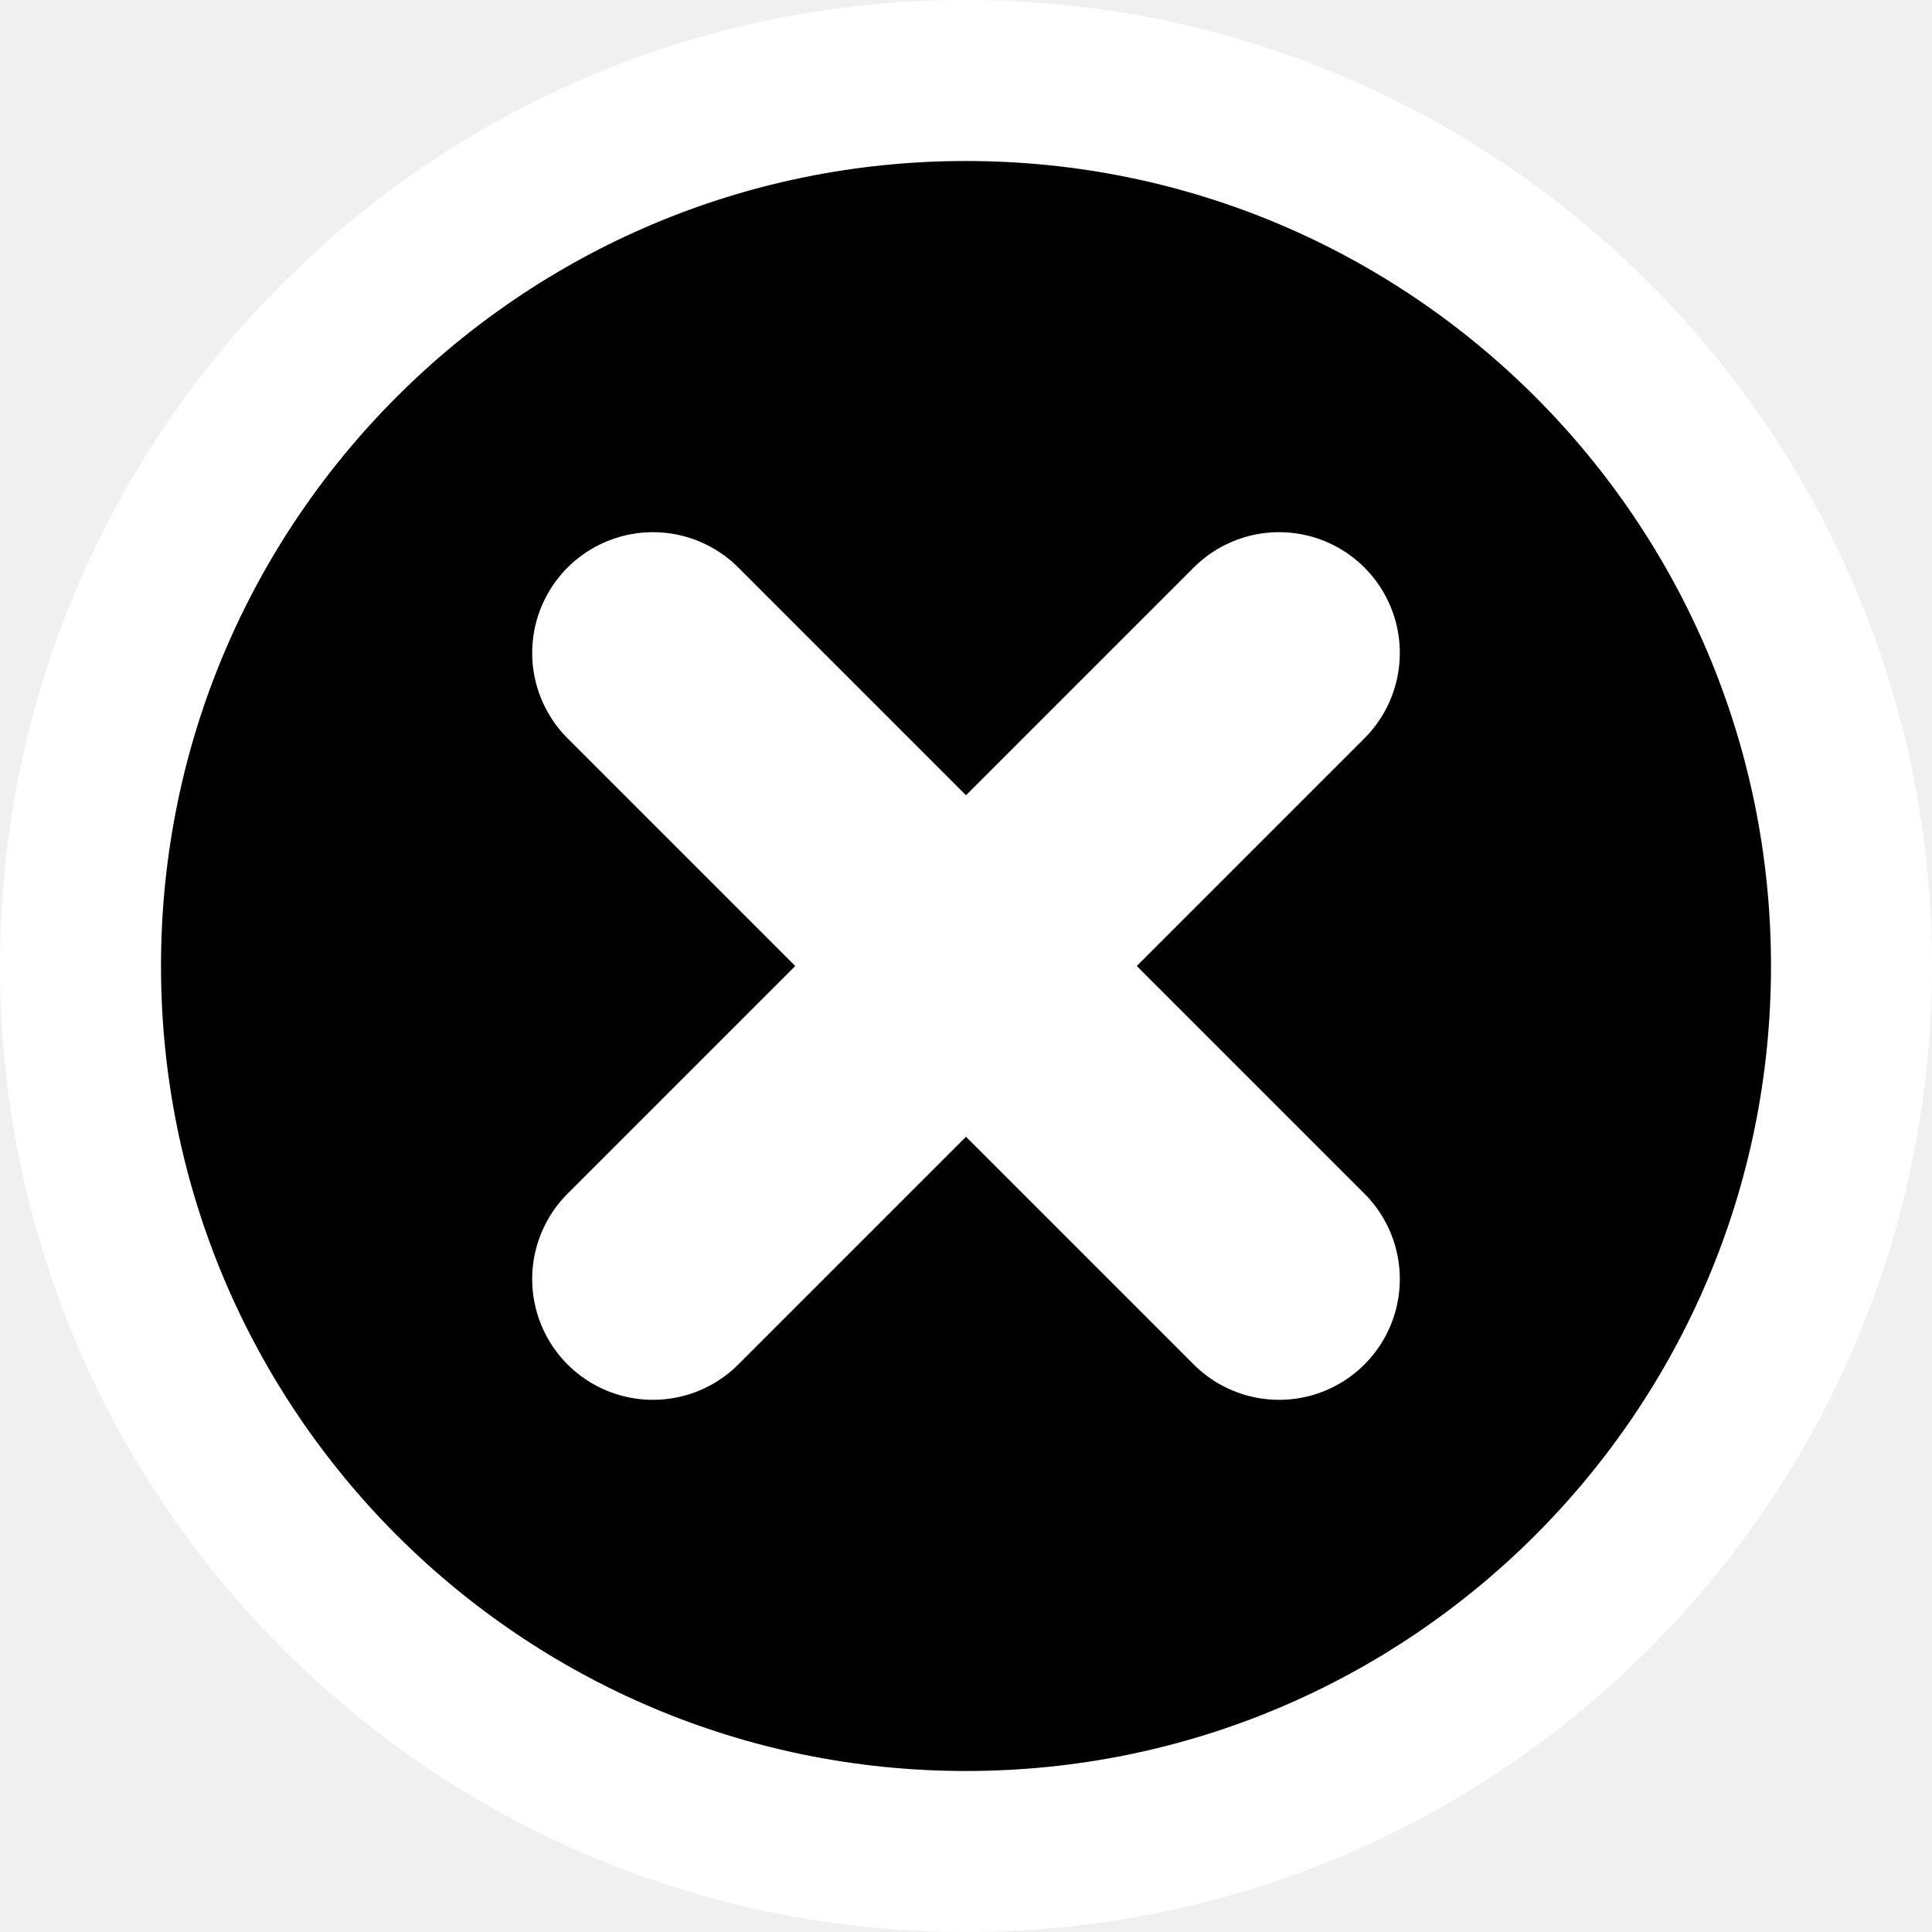
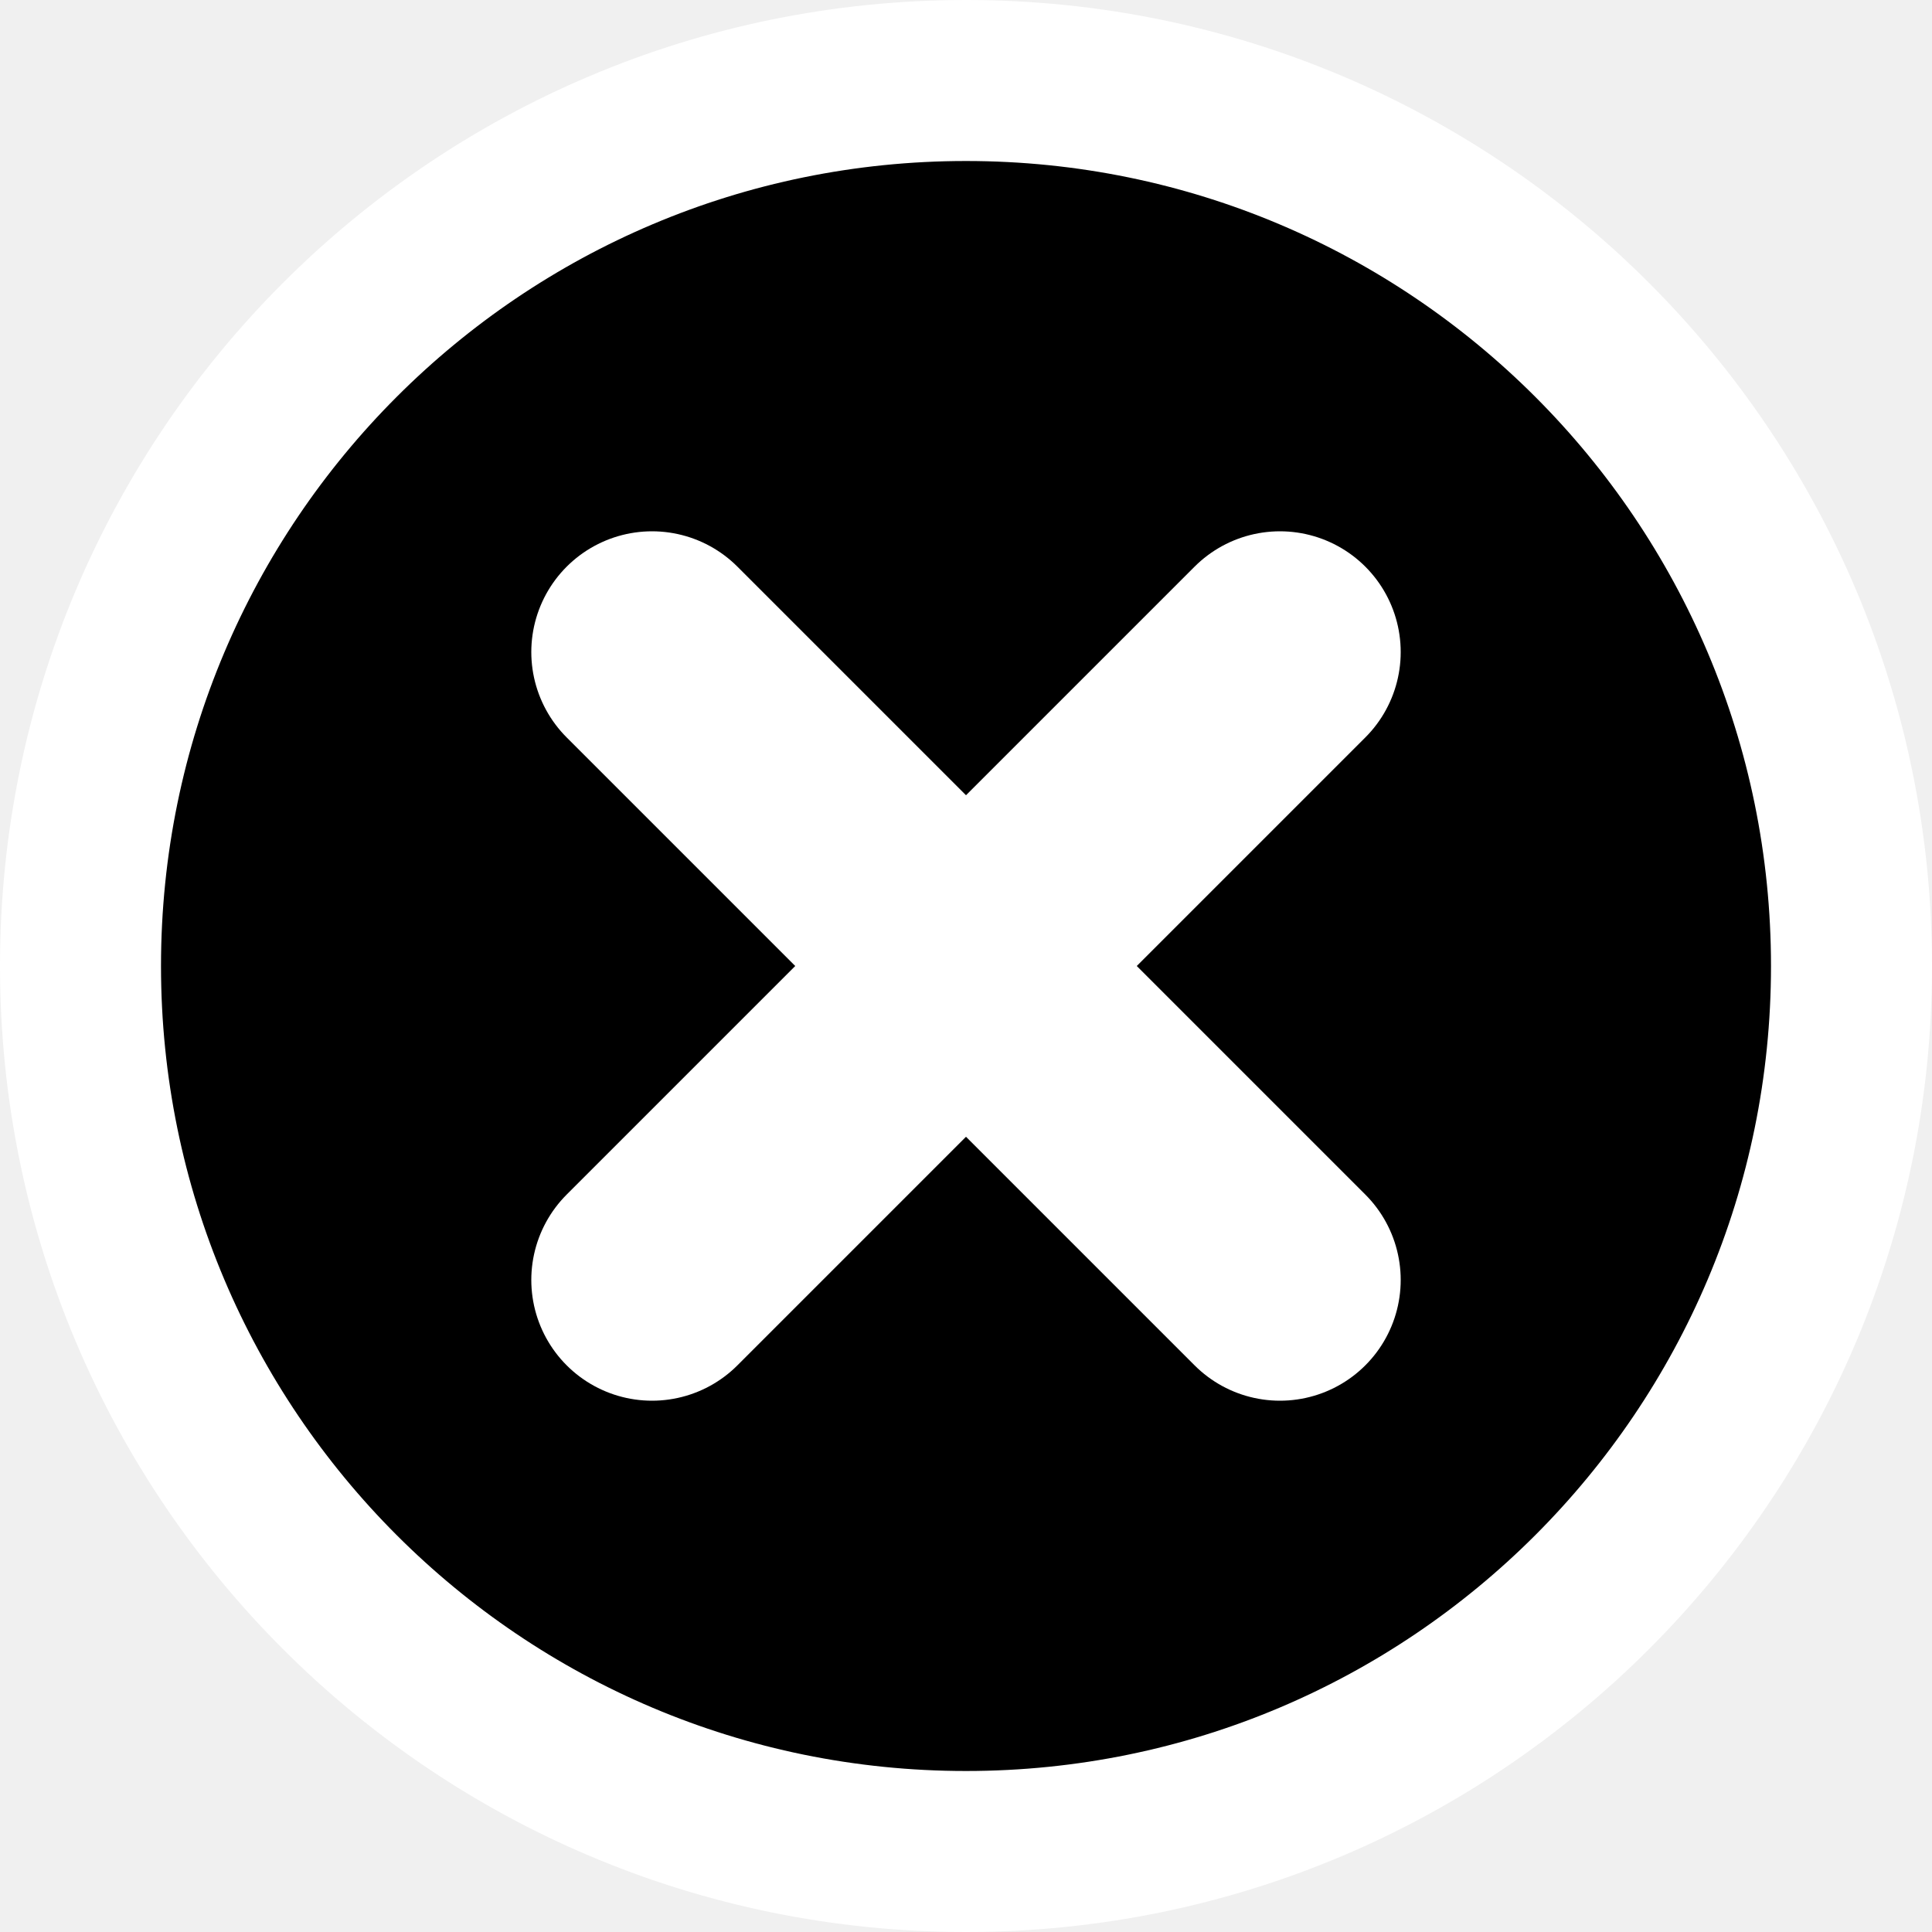
- <svg xmlns="http://www.w3.org/2000/svg" width="48" height="48" id="svg2" version="1.0">
-   <defs id="defs4" />
-   <g id="layer1">
-     <path style="fill:#000000;fill-opacity:1;stroke:#ffffff;stroke-width:4;stroke-linecap:round;stroke-linejoin:round;stroke-miterlimit:4;stroke-dasharray:none;stroke-opacity:1" id="path1307" d="M 46 24 A 22 22 0 1 1  2,24 A 22 22 0 1 1  46 24 z" />
-     <path style="fill:none;fill-opacity:0.75;fill-rule:evenodd;stroke:#ffffff;stroke-width:6;stroke-linecap:round;stroke-linejoin:miter;stroke-miterlimit:4;stroke-dasharray:none;stroke-opacity:1" d="M 16.222,16.222 L 31.778,31.778" id="path2186" />
-     <path id="path3936" d="M 31.778,16.222 L 16.222,31.778" style="fill:none;fill-opacity:0.75;fill-rule:evenodd;stroke:#ffffff;stroke-width:6;stroke-linecap:round;stroke-linejoin:miter;stroke-miterlimit:4;stroke-dasharray:none;stroke-opacity:1" />
-     <rect style="fill:none;fill-opacity:1;stroke:none;stroke-width:6;stroke-linecap:round;stroke-linejoin:round;stroke-miterlimit:4;stroke-dasharray:none;stroke-opacity:1" id="rect3938" width="48" height="48" x="0" y="0" />
+ <svg xmlns="http://www.w3.org/2000/svg" width="48" height="48" stroke="#fff">
+   <path d="M46 24a22 22 0 1 1-44 0 22 22 0 1 1 44 0z" stroke-width="4" stroke-linejoin="round" />
+   <g stroke-linecap="round" stroke-width="6" fill="none">
+     <path d="M16.2 16.2l15.6 15.6" />
+     <path d="M31.8 16.2L16.2 31.8" />
  </g>
</svg>
